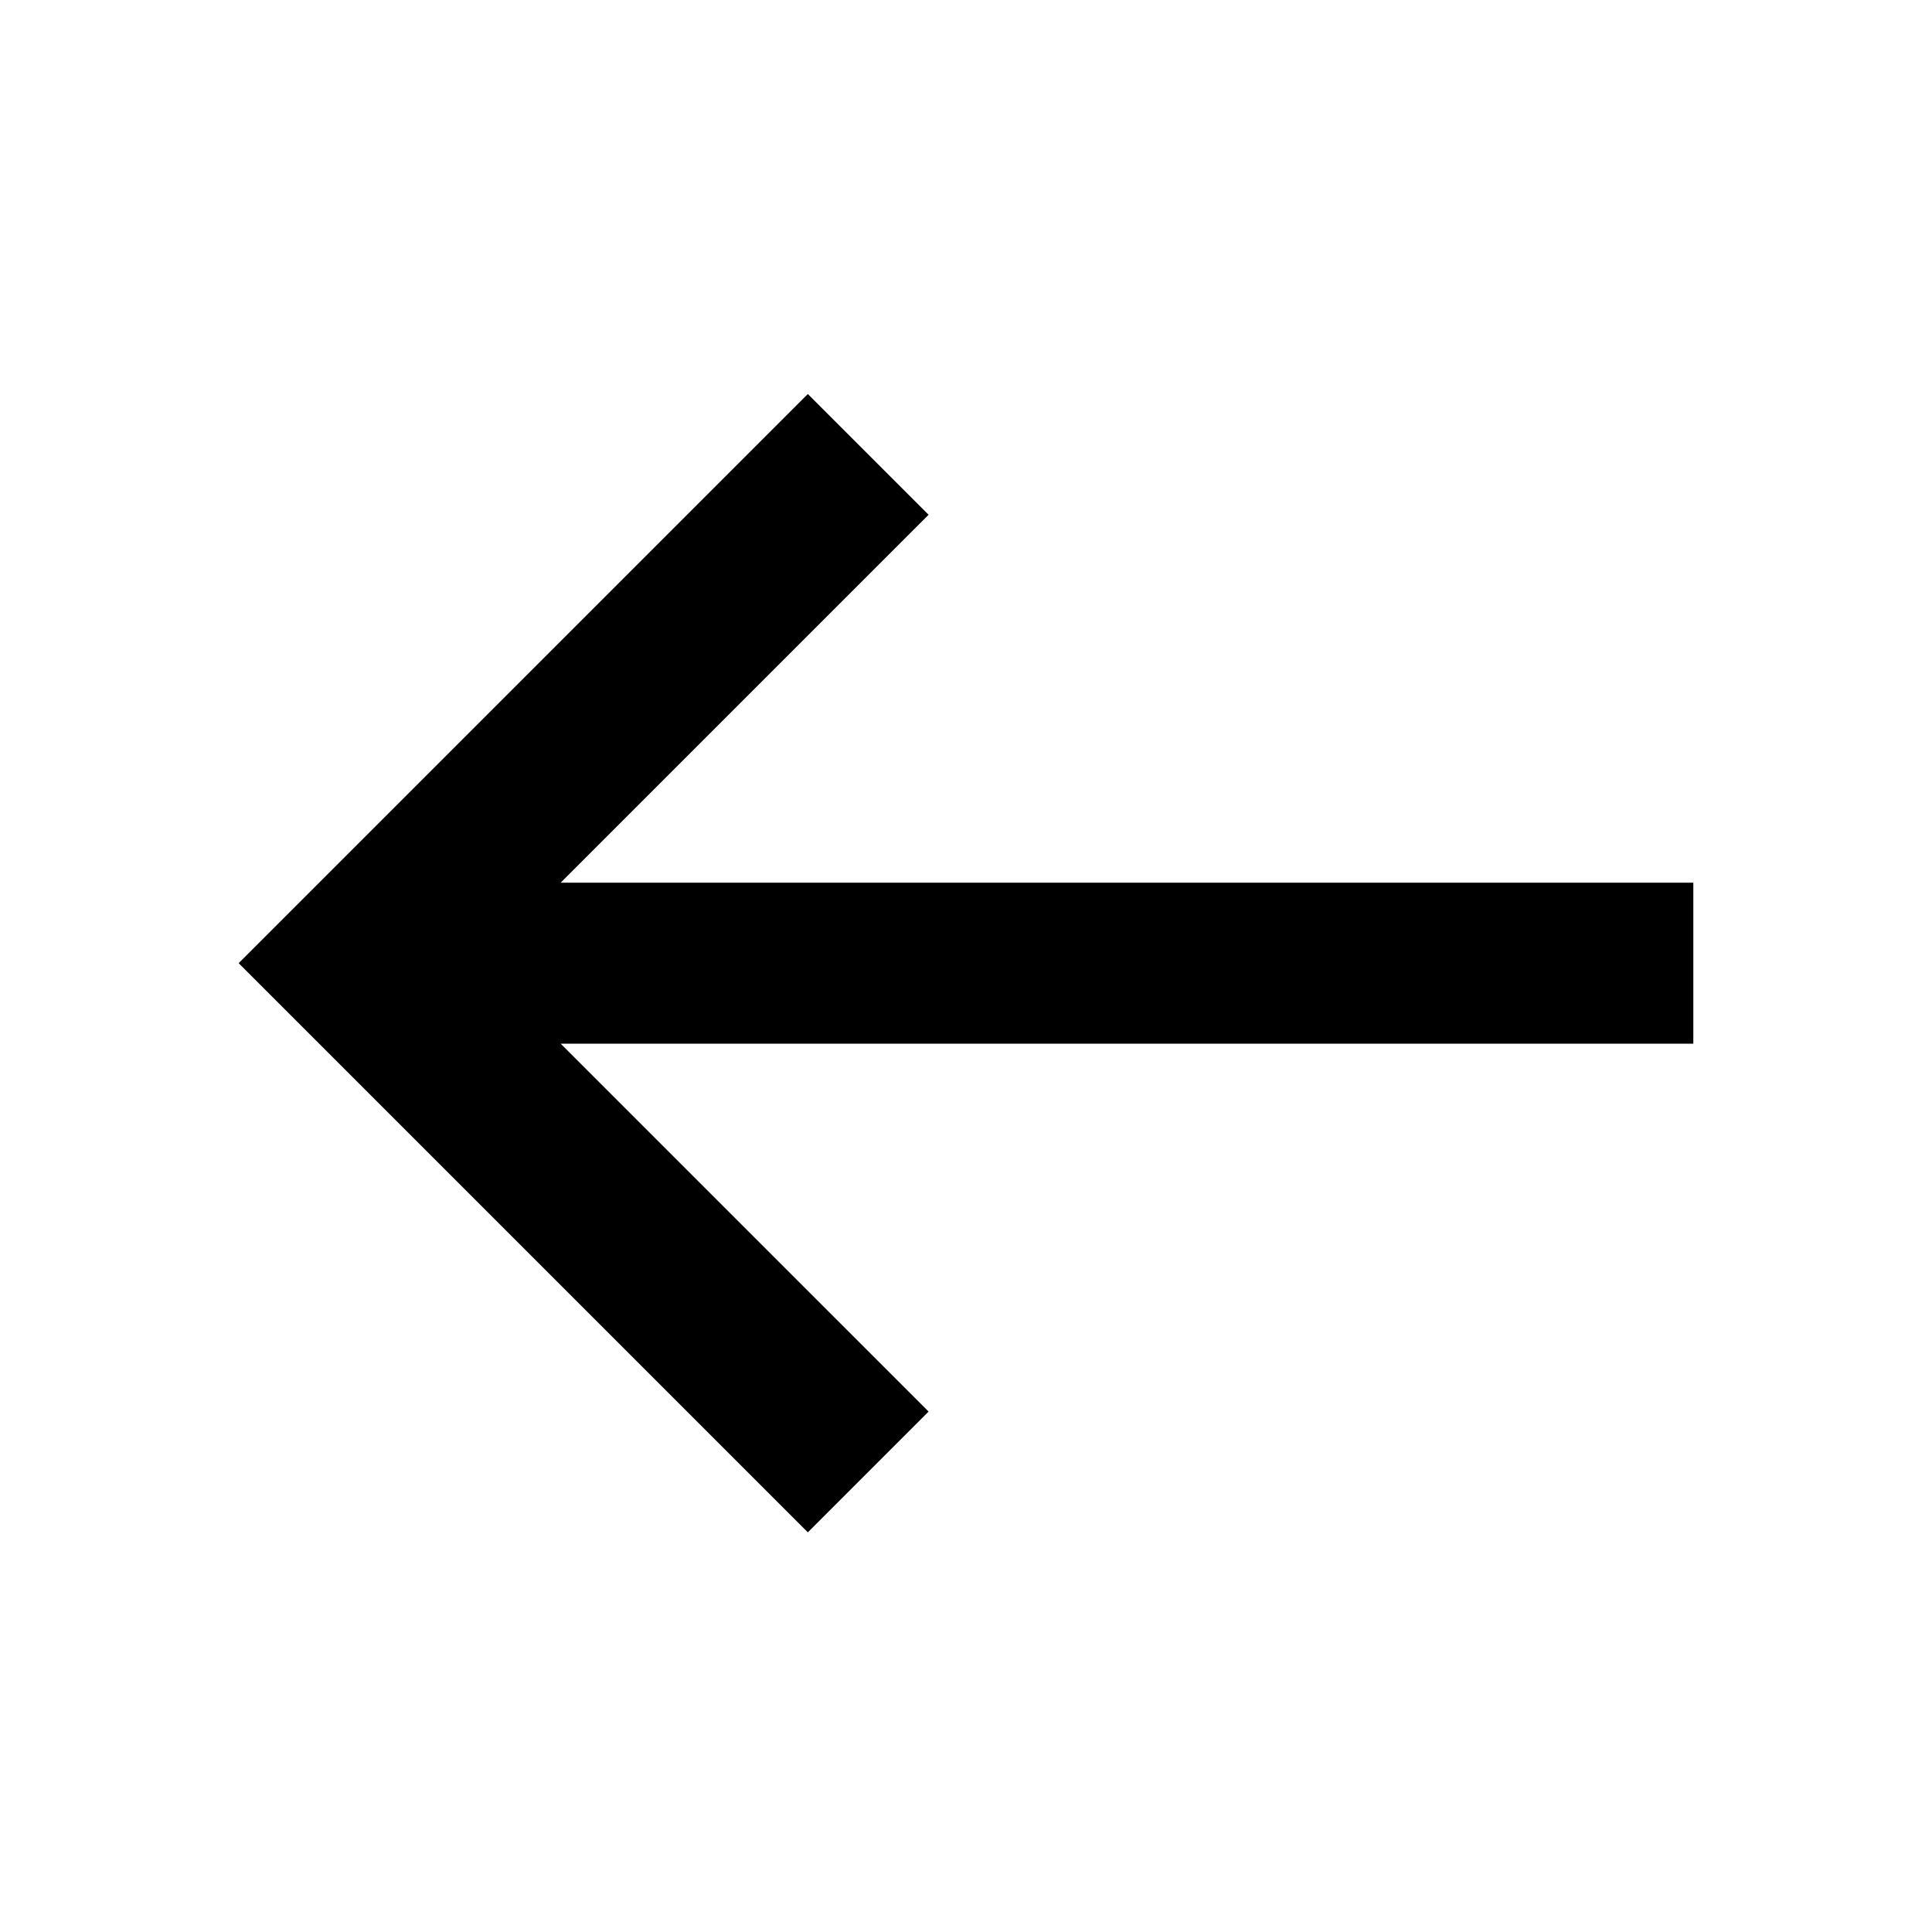
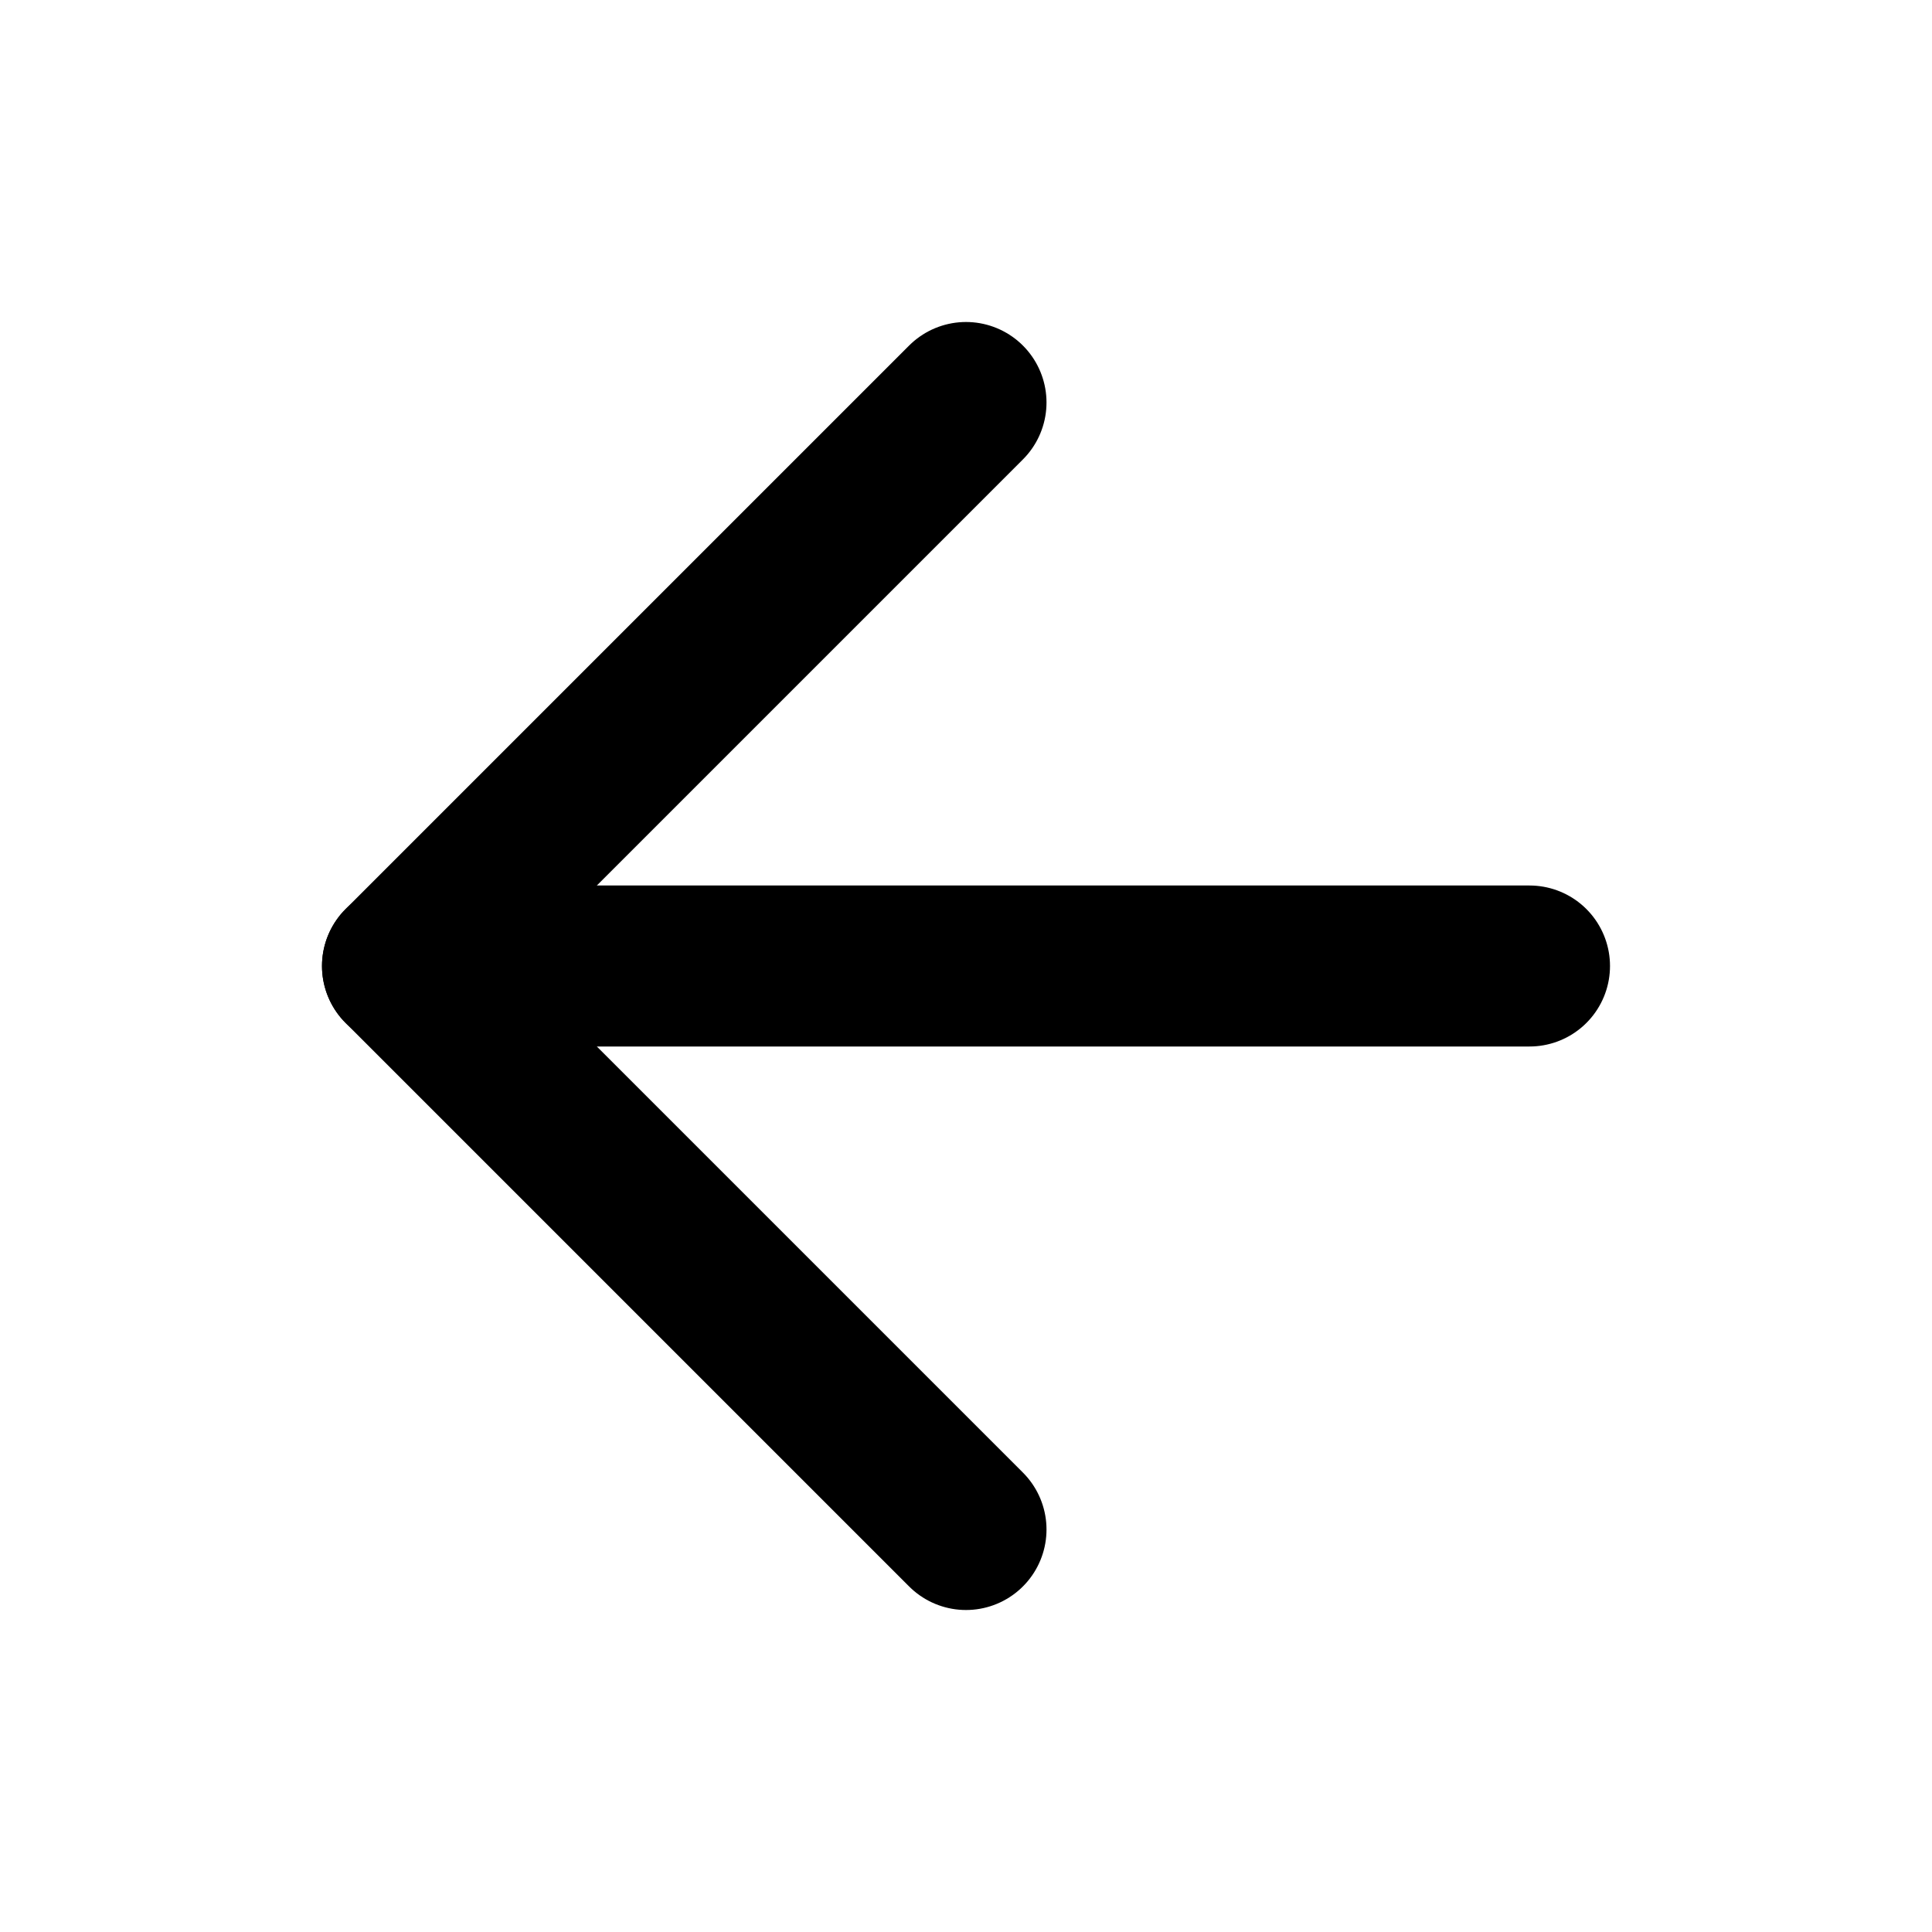
- <svg xmlns="http://www.w3.org/2000/svg" version="1.1" width="1024" height="1024" viewBox="0 0 1024 1024">
-   <g id="icomoon-ignore">
- </g>
-   <path d="M126.5 510.502l301.667 301.664 64-64-195-194.997h600.331v-85.333h-600.331l195-195-64-64-301.667 301.667z" />
+ <svg xmlns="http://www.w3.org/2000/svg" width="24" height="24" viewBox="0 0 24 24" fill="none" stroke="currentColor" stroke-width="2" stroke-linecap="round" stroke-linejoin="round" class="feather feather-arrow-left">
+   <line x1="19" y1="12" x2="5" y2="12" />
+   <polyline points="12 19 5 12 12 5" />
</svg>
